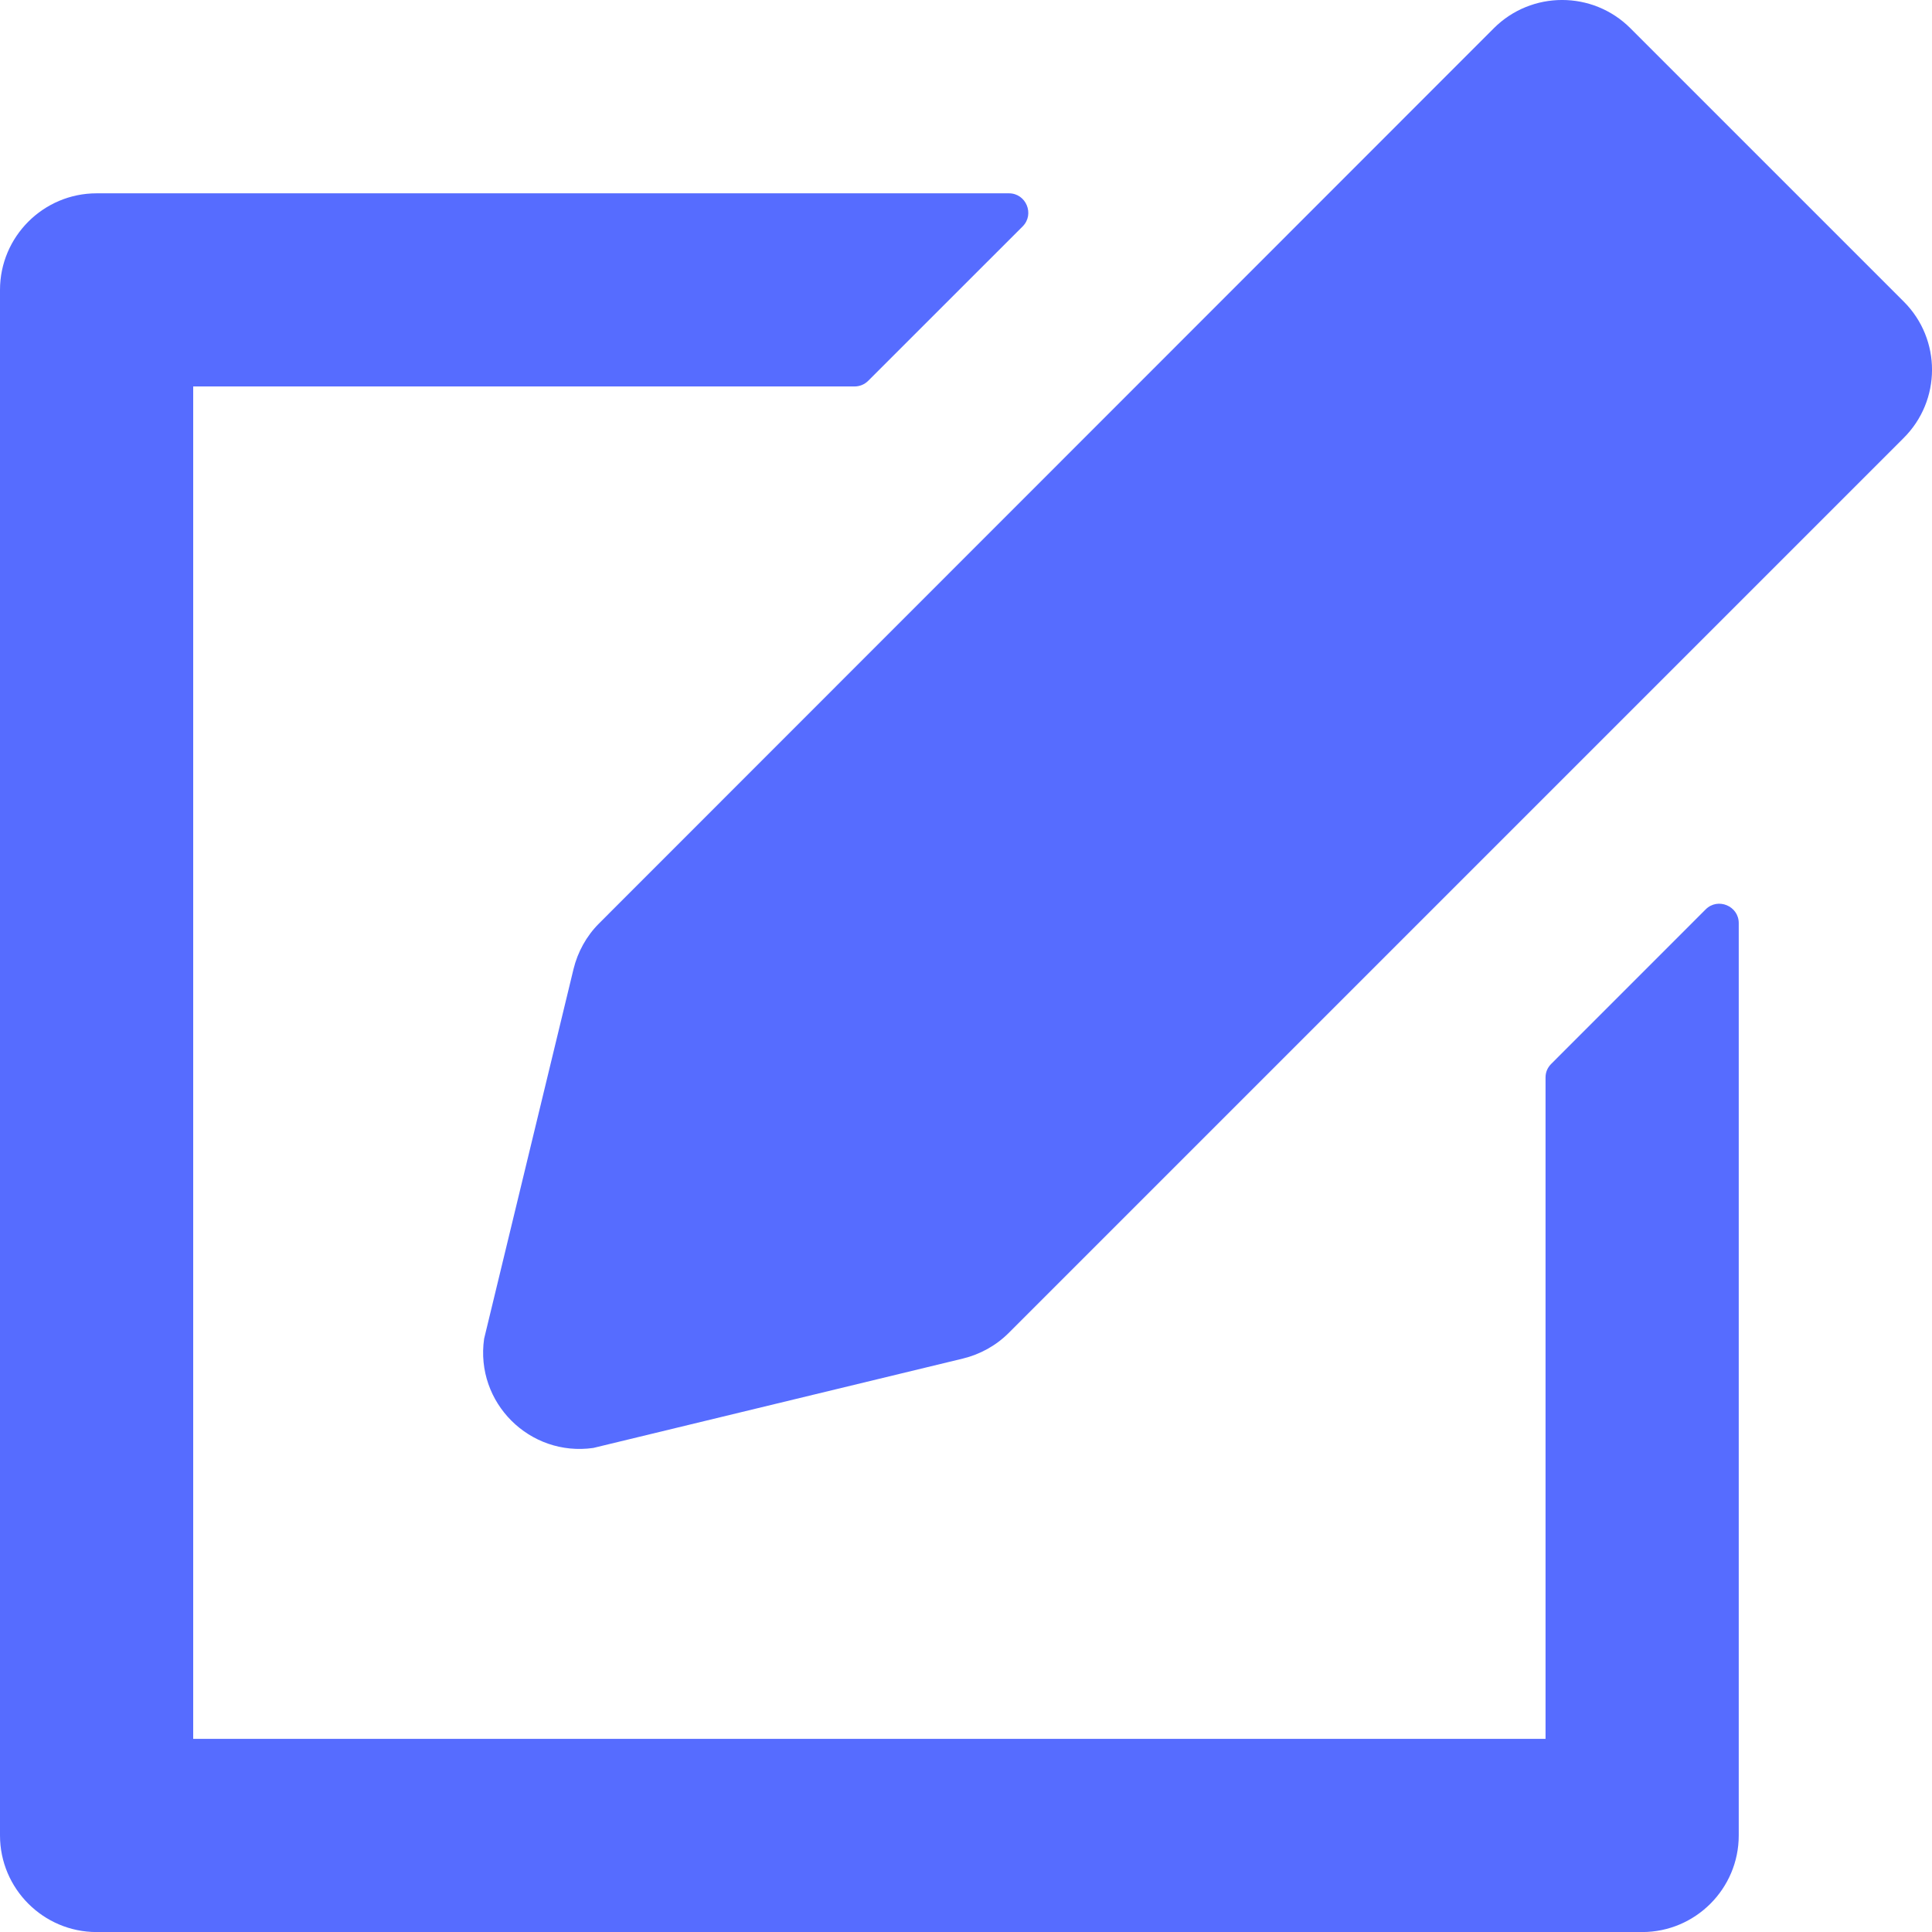
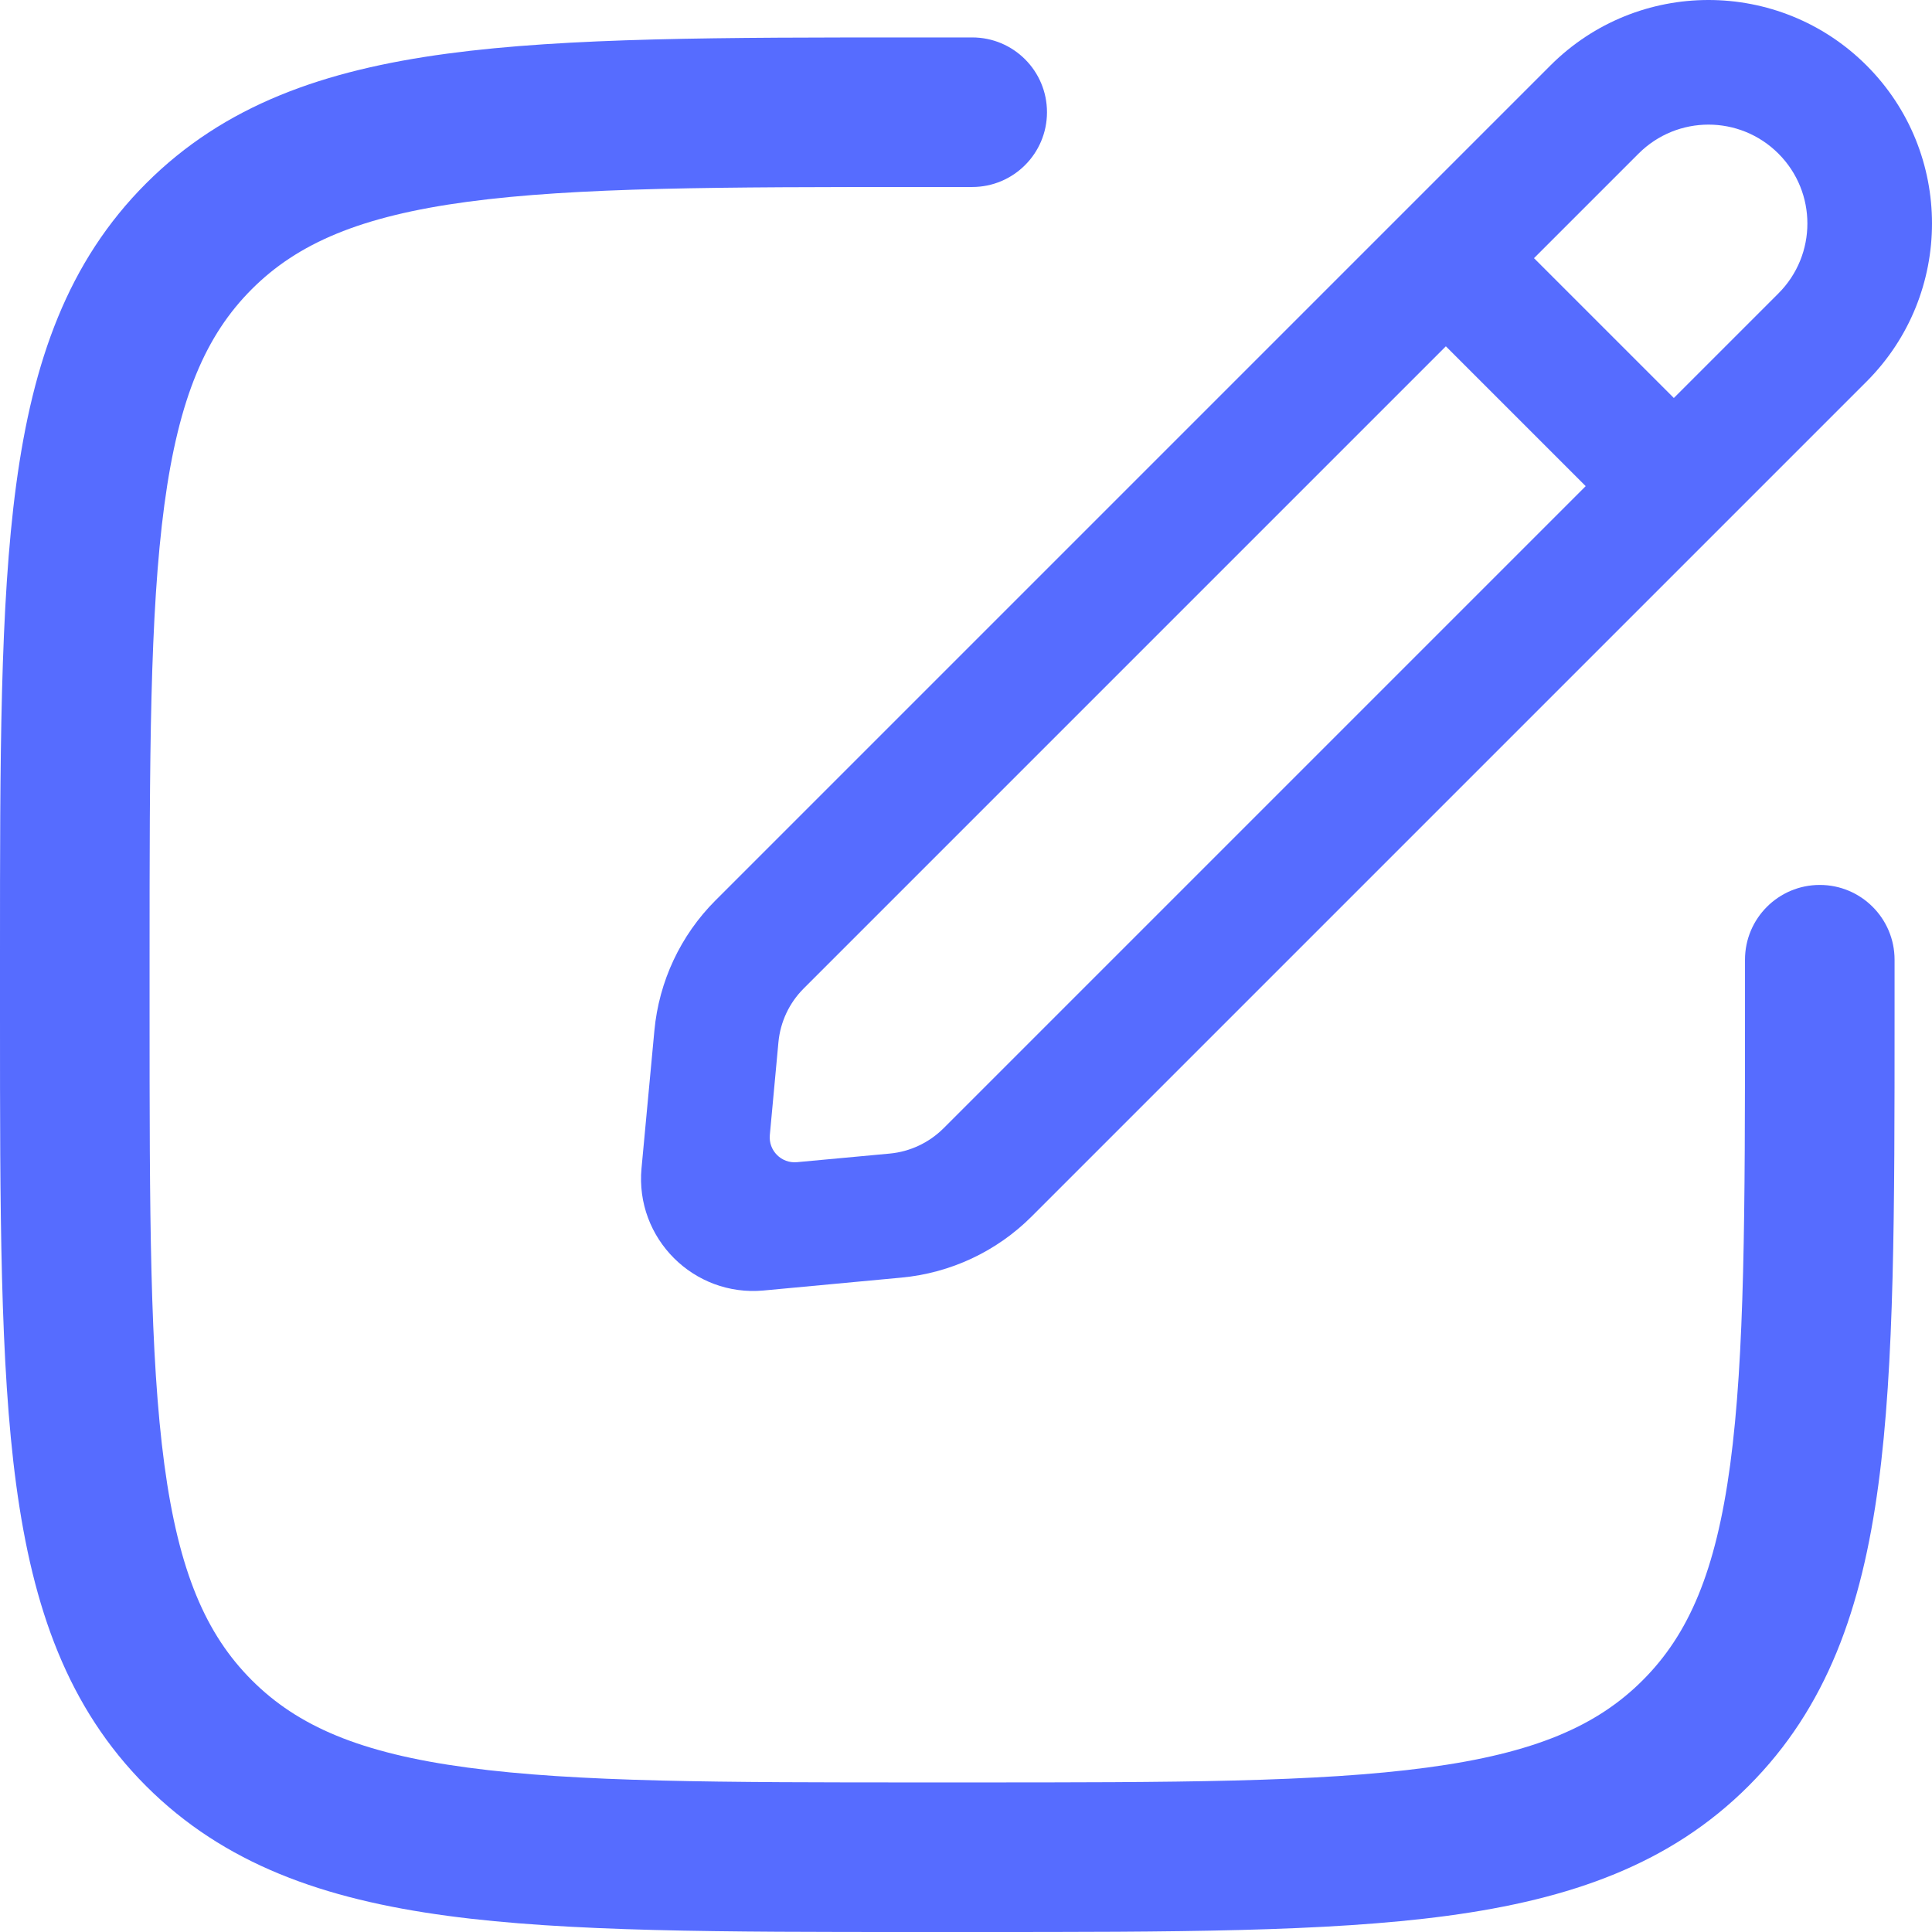
- <svg xmlns="http://www.w3.org/2000/svg" width="33" height="33" viewBox="0 0 33 33" fill="none">
-   <path d="M32.519 5.153L27.848 0.482C27.205 -0.161 26.159 -0.161 25.516 0.482L10.231 15.774C10.017 15.988 9.867 16.261 9.796 16.553L8.269 22.867C8.113 23.959 9.049 24.887 10.134 24.732L16.448 23.205C16.74 23.134 17.013 22.984 17.227 22.77L32.512 7.485C33.162 6.842 33.162 5.796 32.519 5.153Z" fill="#566CFF" />
-   <path d="M29.134 15.533L26.497 18.171C26.432 18.236 26.399 18.314 26.399 18.404V29.701H3.3V6.601H14.596C14.681 6.601 14.765 6.569 14.83 6.504L17.468 3.867C17.675 3.659 17.526 3.302 17.234 3.302H1.65C0.741 3.302 0 4.042 0 4.952V31.351C0 32.26 0.741 33.001 1.65 33.001H28.049C28.959 33.001 29.699 32.26 29.699 31.351V15.767C29.699 15.475 29.342 15.325 29.134 15.533Z" fill="#566CFF" />
+ <svg xmlns="http://www.w3.org/2000/svg" width="24" height="24" viewBox="0 0 24 24" fill="none">
+   <path fill-rule="evenodd" clip-rule="evenodd" d="M23.187 0.813C22.102 -0.271 20.345 -0.271 19.26 0.813L8.888 11.185C8.454 11.619 8.186 12.191 8.129 12.803L7.969 14.514C7.889 15.383 8.617 16.111 9.486 16.031L11.197 15.871C11.809 15.814 12.381 15.546 12.815 15.112L23.187 4.74C24.271 3.655 24.271 1.897 23.187 0.813ZM20.355 1.908C20.835 1.428 21.612 1.428 22.092 1.908C22.572 2.388 22.572 3.165 22.092 3.645L20.793 4.944L19.056 3.207L20.355 1.908ZM17.961 4.302L19.698 6.039L11.72 14.017C11.541 14.195 11.306 14.306 11.054 14.33L9.9 14.437C9.707 14.455 9.545 14.293 9.563 14.1L9.67 12.946C9.694 12.694 9.804 12.459 9.983 12.28L17.961 4.302Z" fill="#566CFF" />
+   <path d="M12.077 0.465H11.388C8.966 0.465 7.053 0.465 5.558 0.666C4.021 0.872 2.786 1.306 1.814 2.279C0.842 3.251 0.408 4.486 0.201 6.022C-3.00682e-05 7.518 -3.0213e-05 9.43 7.54485e-07 11.852V12.612C-3.0213e-05 15.034 -3.00682e-05 16.947 0.201 18.442C0.408 19.979 0.842 21.213 1.814 22.186C2.786 23.158 4.021 23.592 5.558 23.799C7.053 24 8.966 24 11.388 24H12.148C14.57 24 16.482 24 17.978 23.799C19.514 23.592 20.749 23.158 21.721 22.186C22.694 21.213 23.128 19.979 23.334 18.442C23.535 16.947 23.535 15.034 23.535 12.612V11.922C23.535 11.409 23.119 10.993 22.606 10.993C22.093 10.993 21.677 11.409 21.677 11.922V12.542C21.677 15.05 21.675 16.837 21.493 18.195C21.314 19.525 20.977 20.302 20.407 20.872C19.838 21.442 19.061 21.779 17.73 21.957C16.373 22.14 14.585 22.142 12.077 22.142H11.458C8.95 22.142 7.163 22.14 5.805 21.957C4.475 21.779 3.697 21.442 3.128 20.872C2.558 20.302 2.221 19.525 2.042 18.195C1.86 16.837 1.858 15.05 1.858 12.542V11.922C1.858 9.415 1.86 7.627 2.042 6.27C2.221 4.939 2.558 4.162 3.128 3.592C3.697 3.023 4.475 2.686 5.805 2.507C7.163 2.325 8.95 2.323 11.458 2.323H12.077C12.59 2.323 13.006 1.907 13.006 1.394C13.006 0.88 12.59 0.465 12.077 0.465Z" fill="#566CFF" />
</svg>
